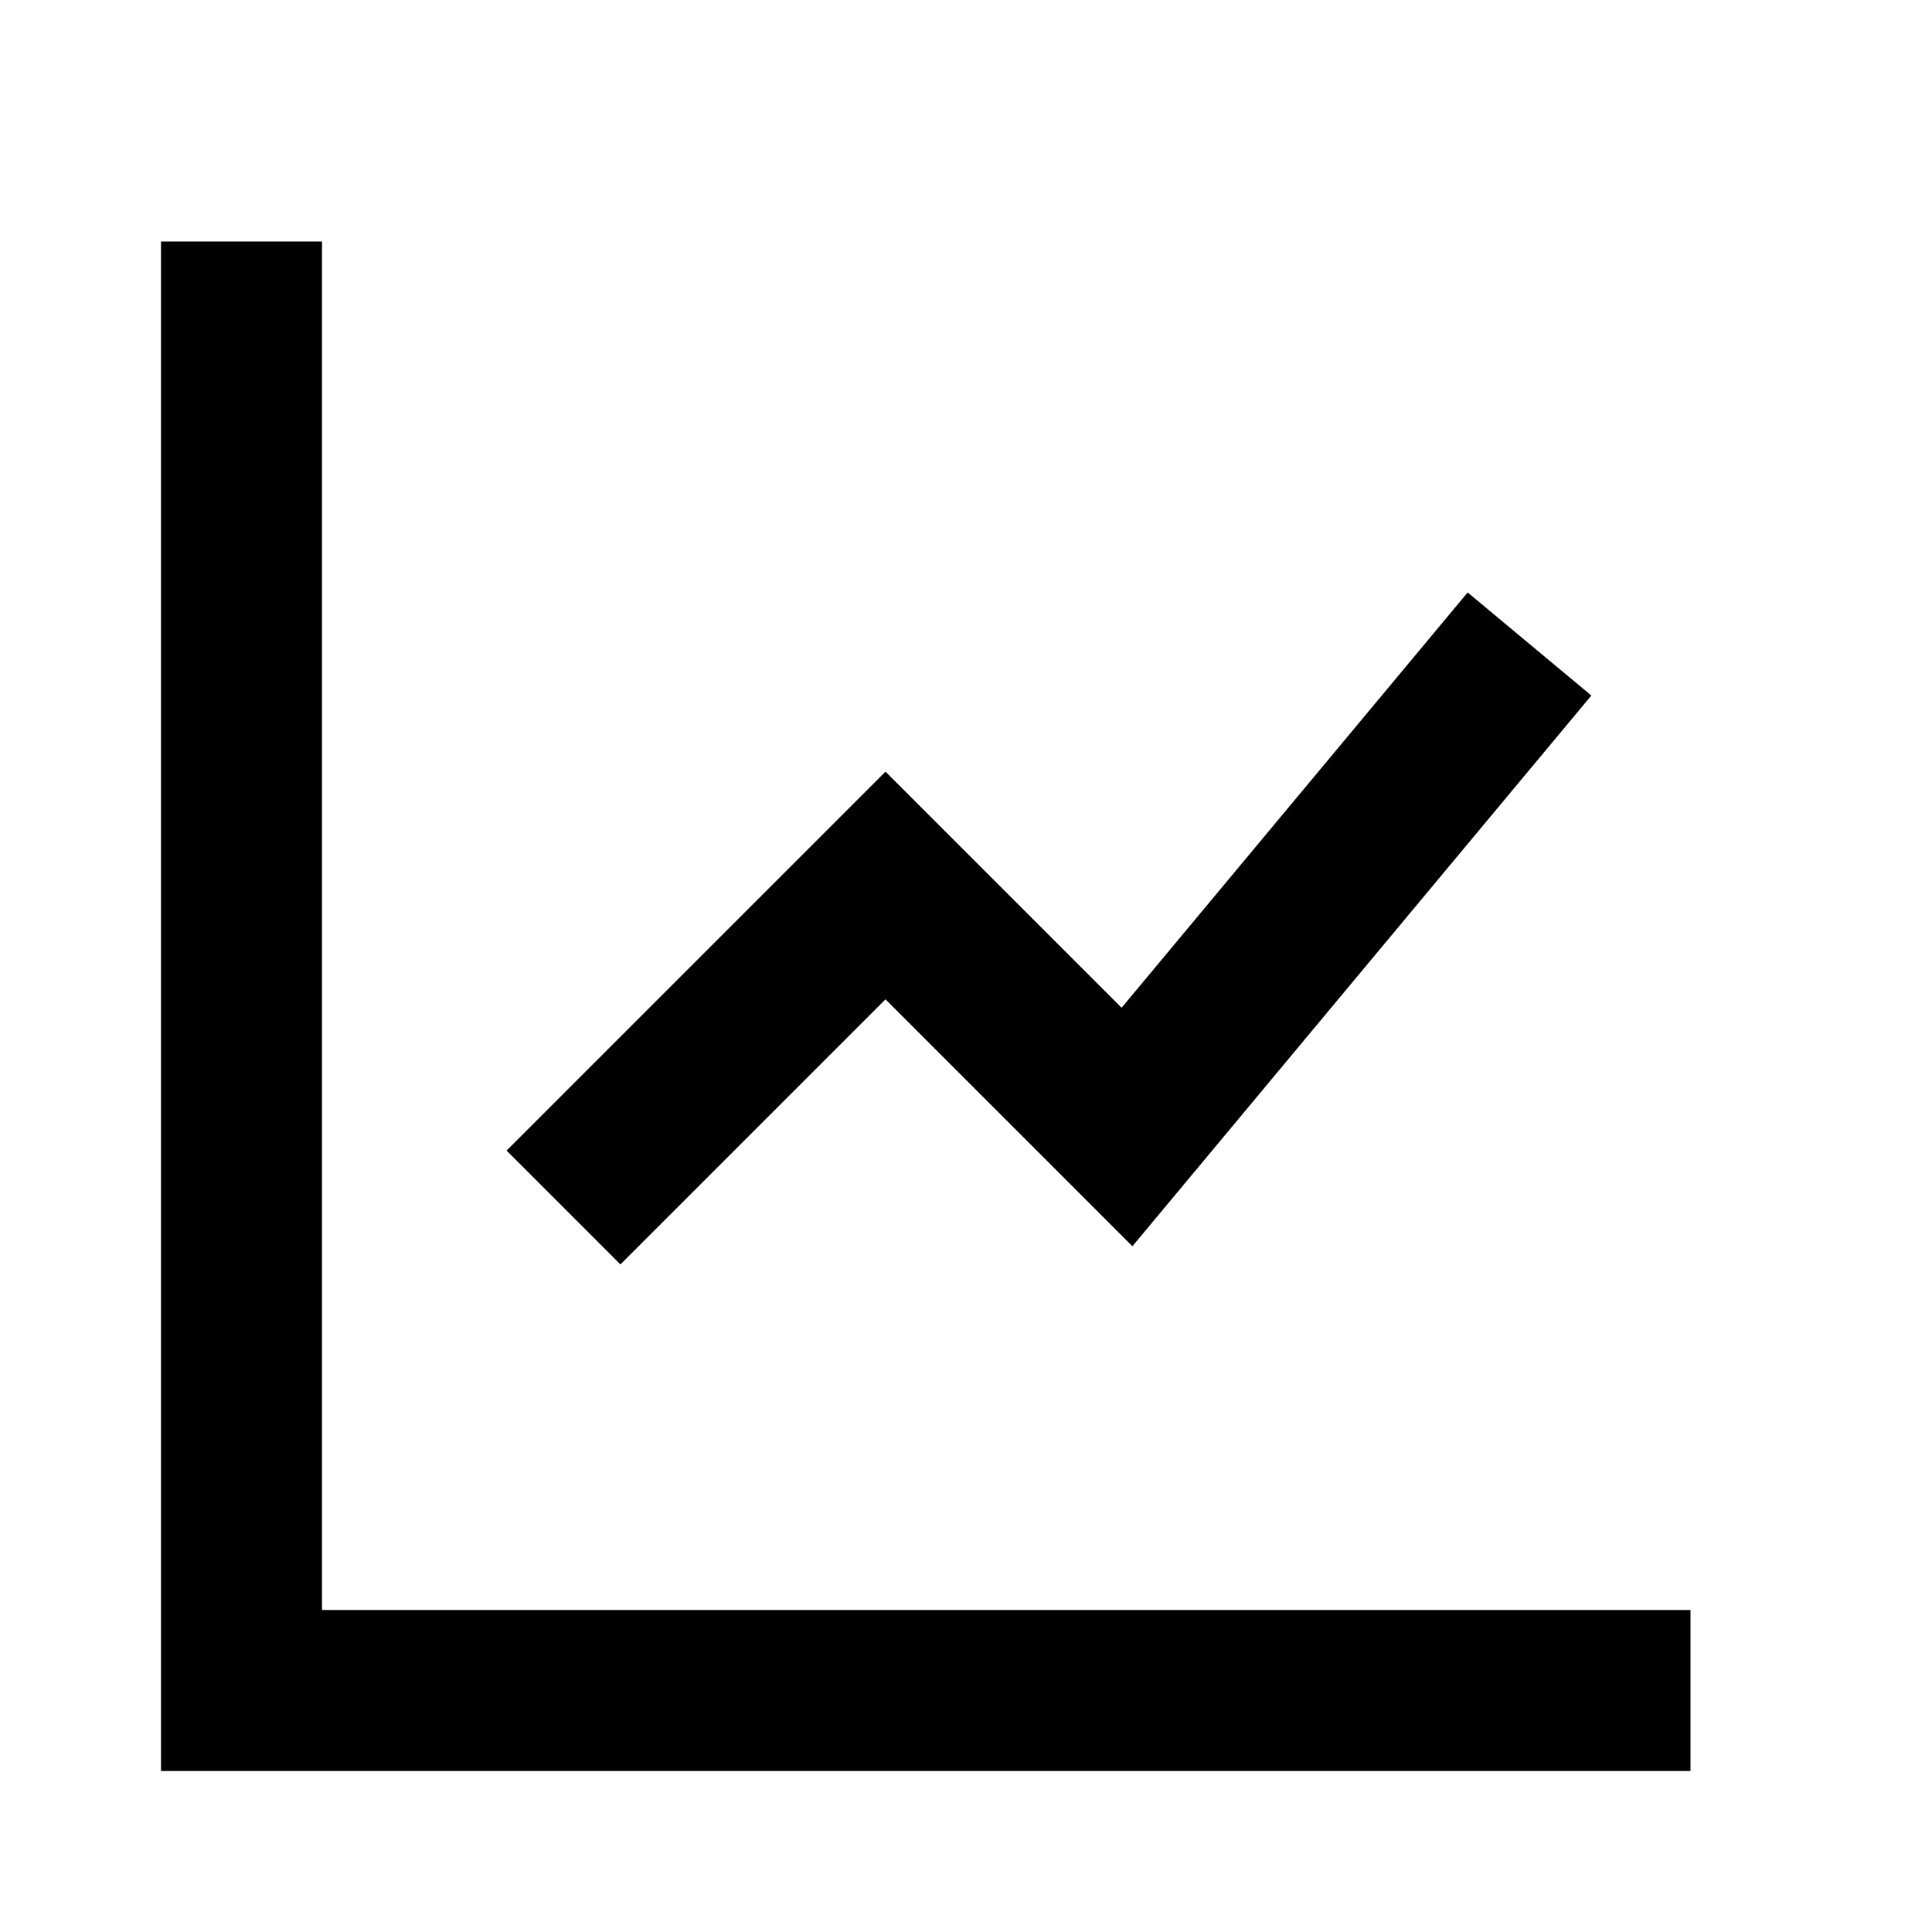
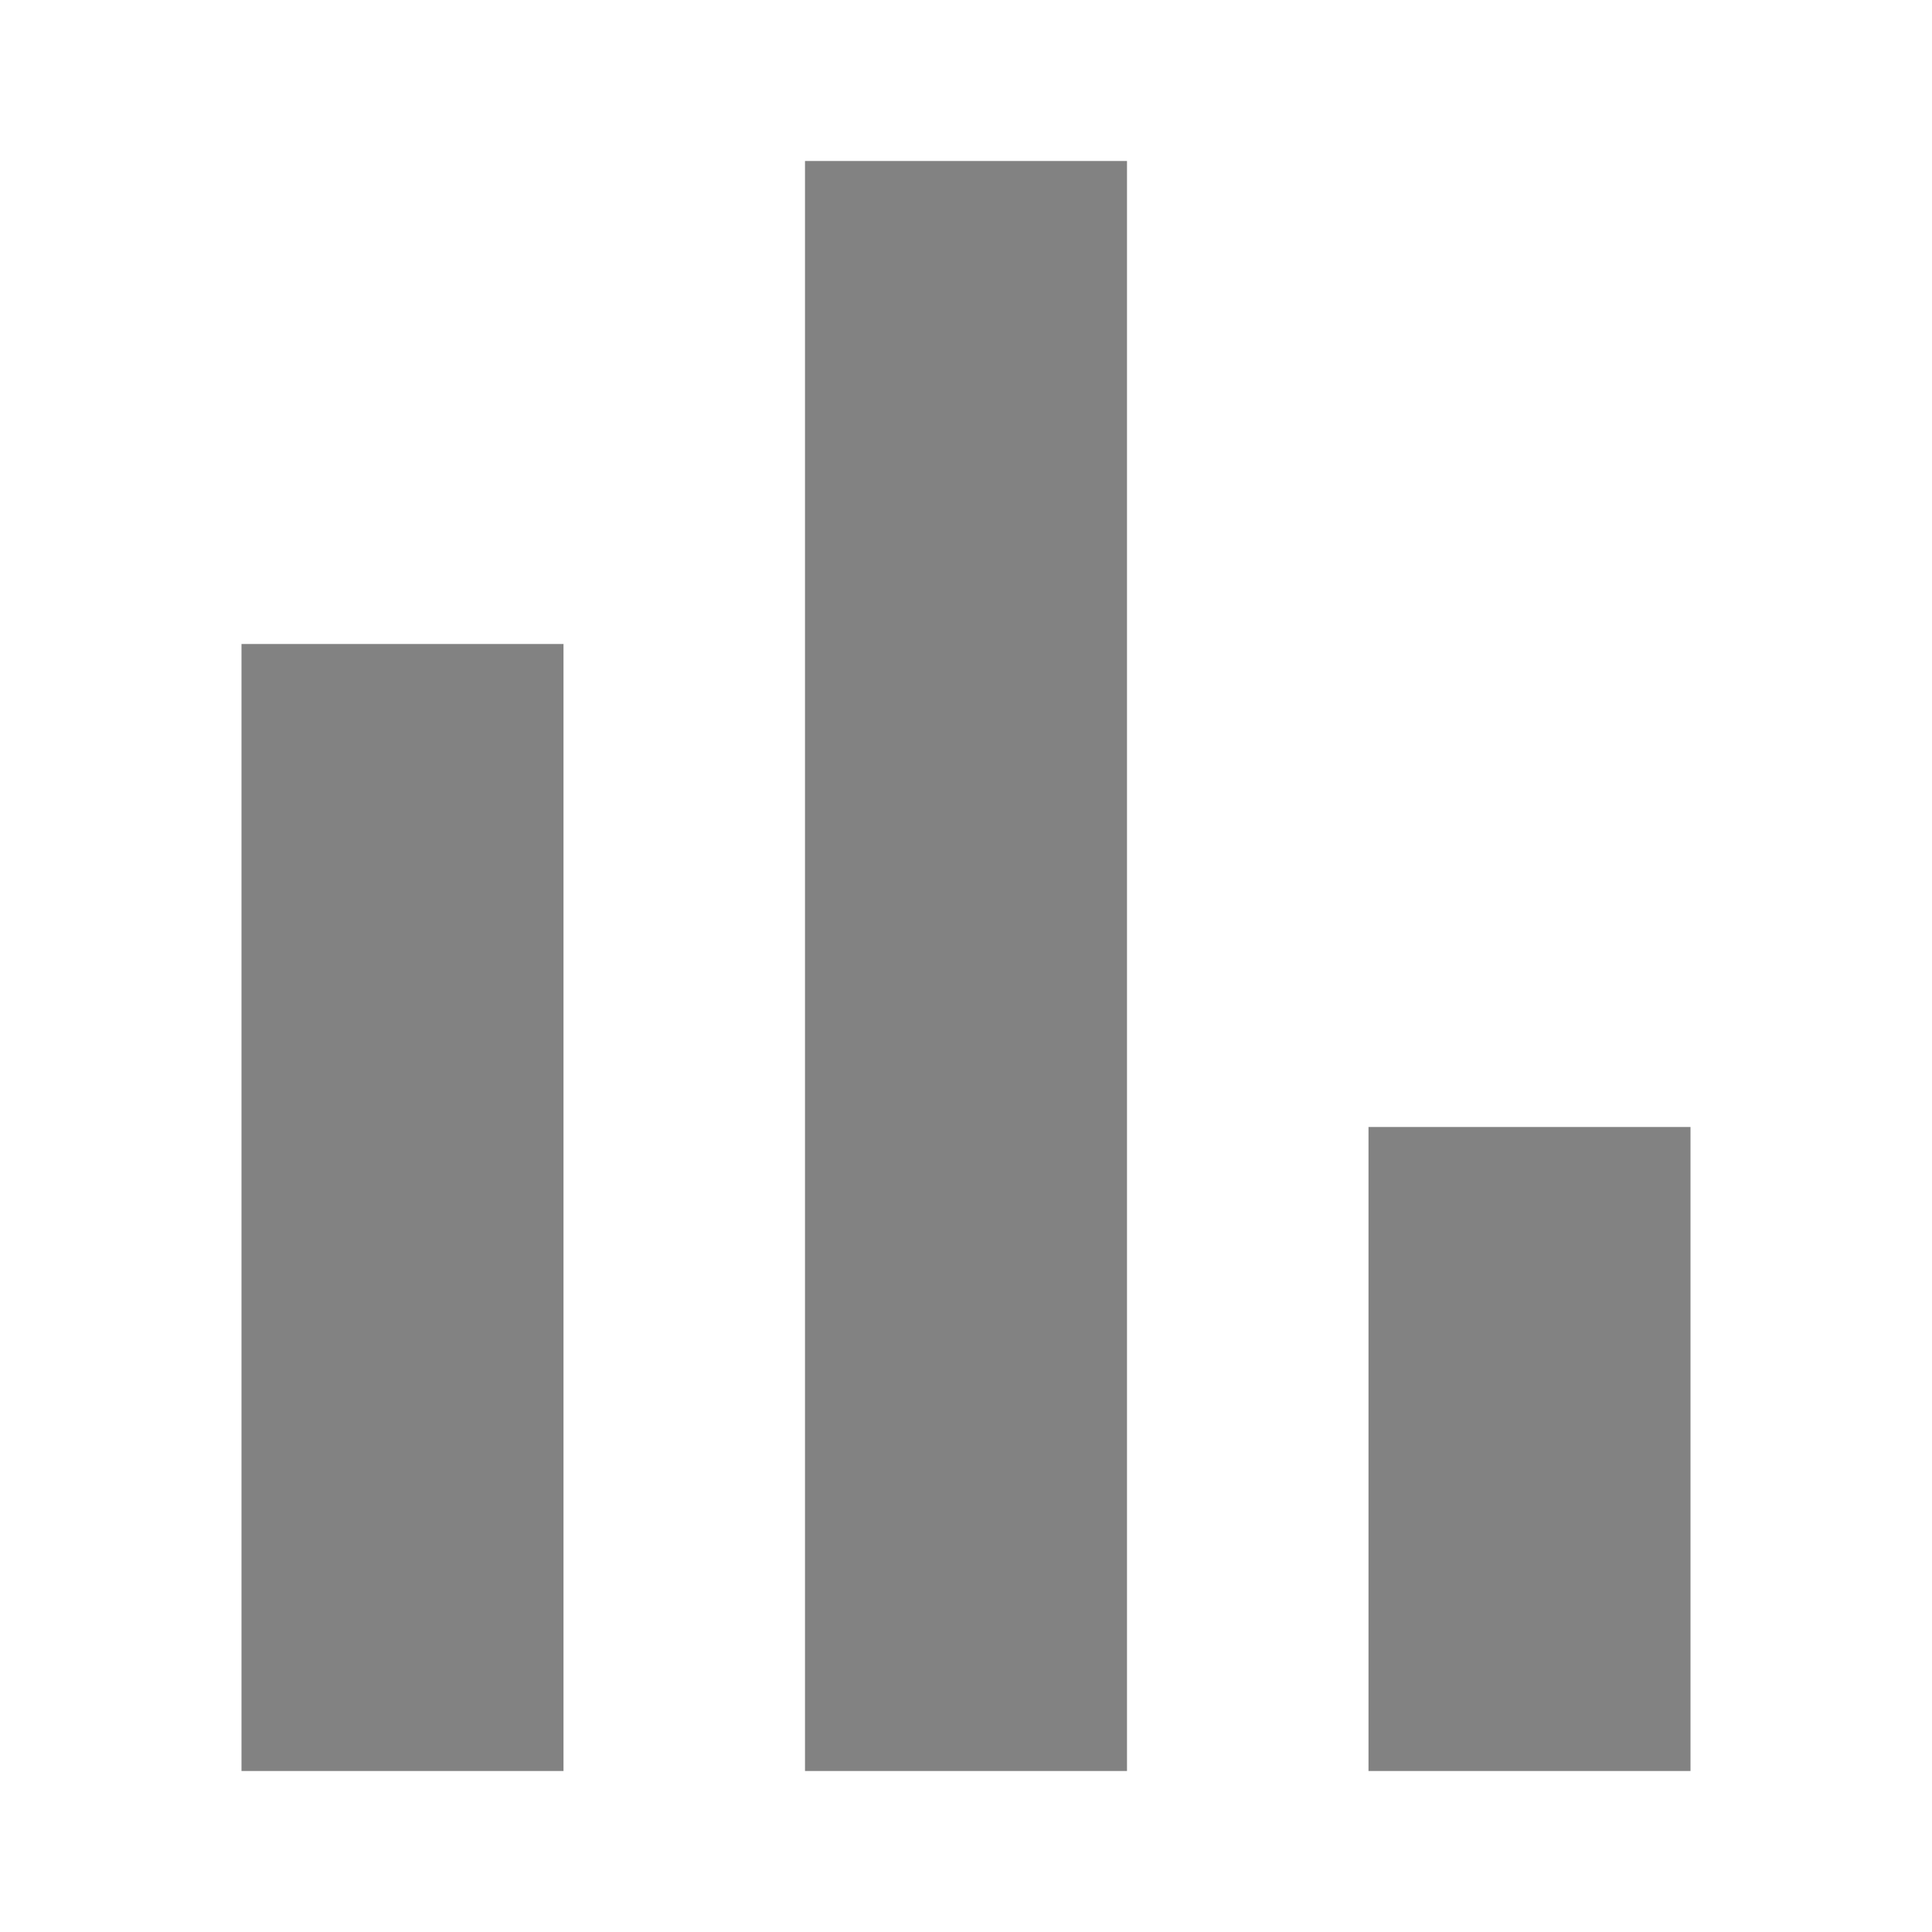
- <svg xmlns="http://www.w3.org/2000/svg" width="24" height="24" fill="none" stroke="currentColor" stroke-width="2" viewBox="0 0 24 24">
-   <path d="M3 3v18h18" />
-   <path d="M7 15l4-4 3 3 5-6" />
+ <svg xmlns="http://www.w3.org/2000/svg" width="30" height="30" viewBox="0 0 30 30" fill="none">
+   <path d="M3.75 27.5V10H8.75V27.5H3.75ZM12.5 27.5V2.5H17.5V27.5H12.5ZM21.25 27.5V17.5H26.25V27.5H21.25Z" fill="#828282" />
</svg>
